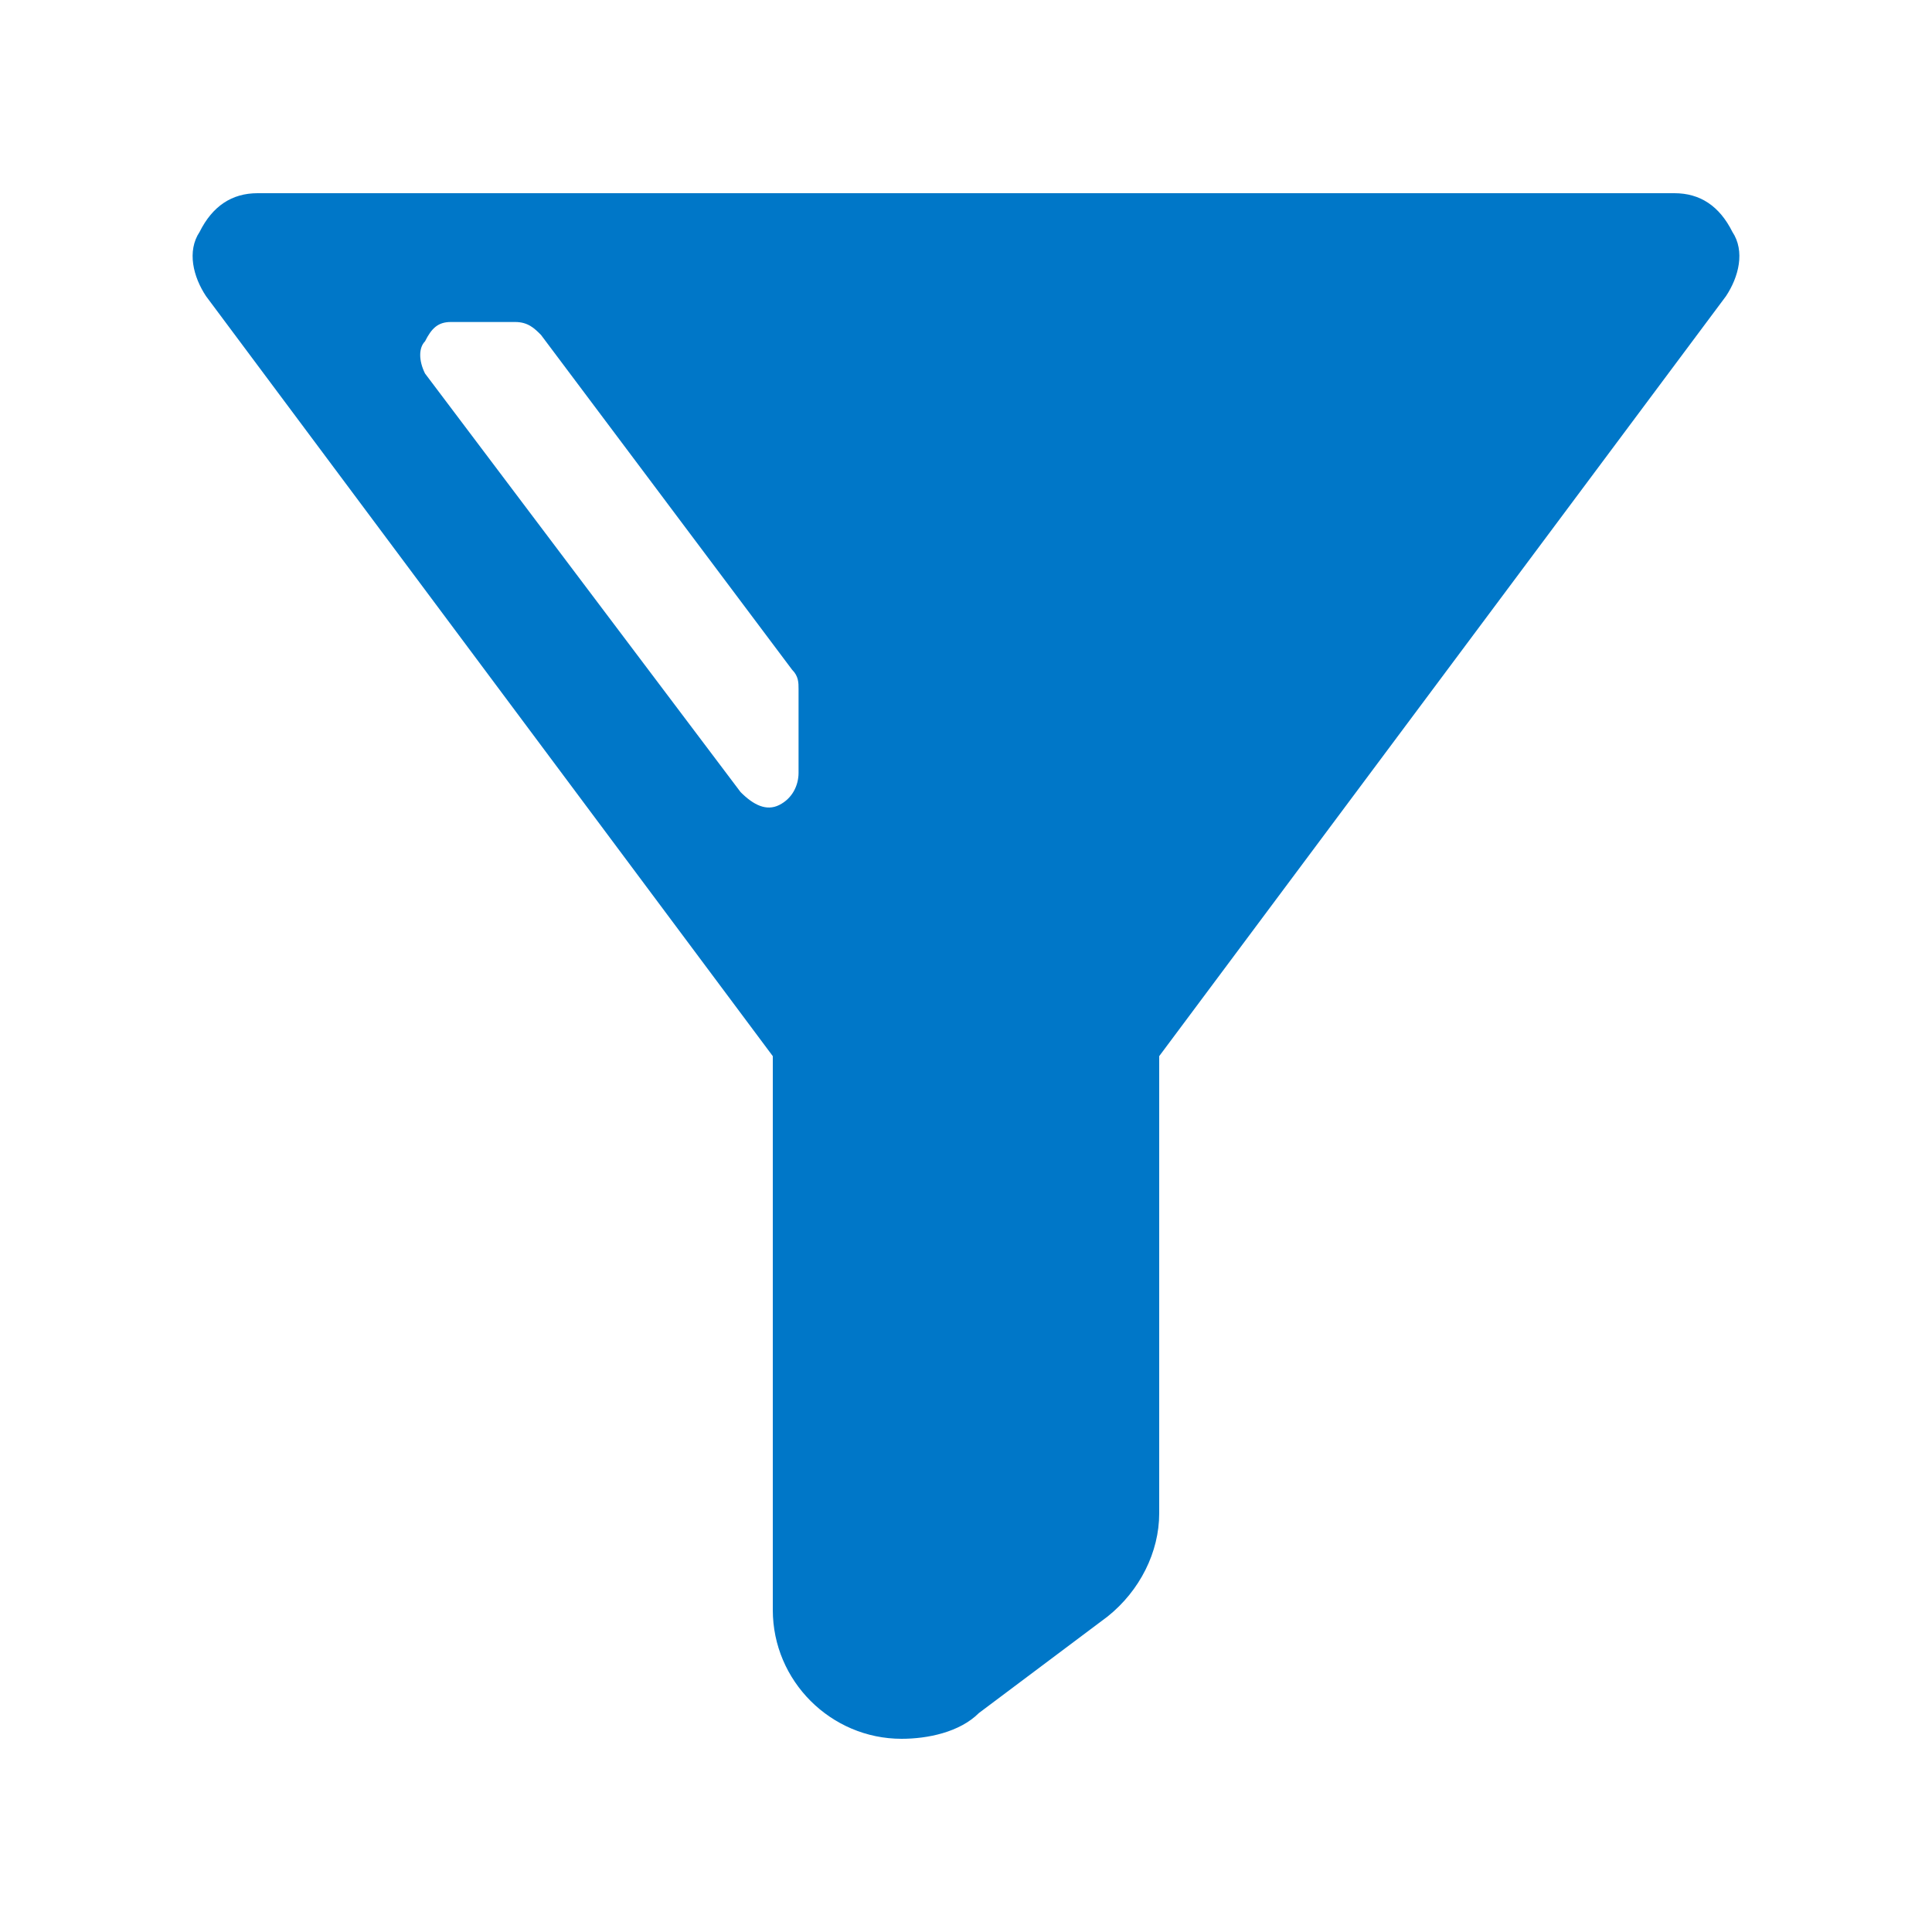
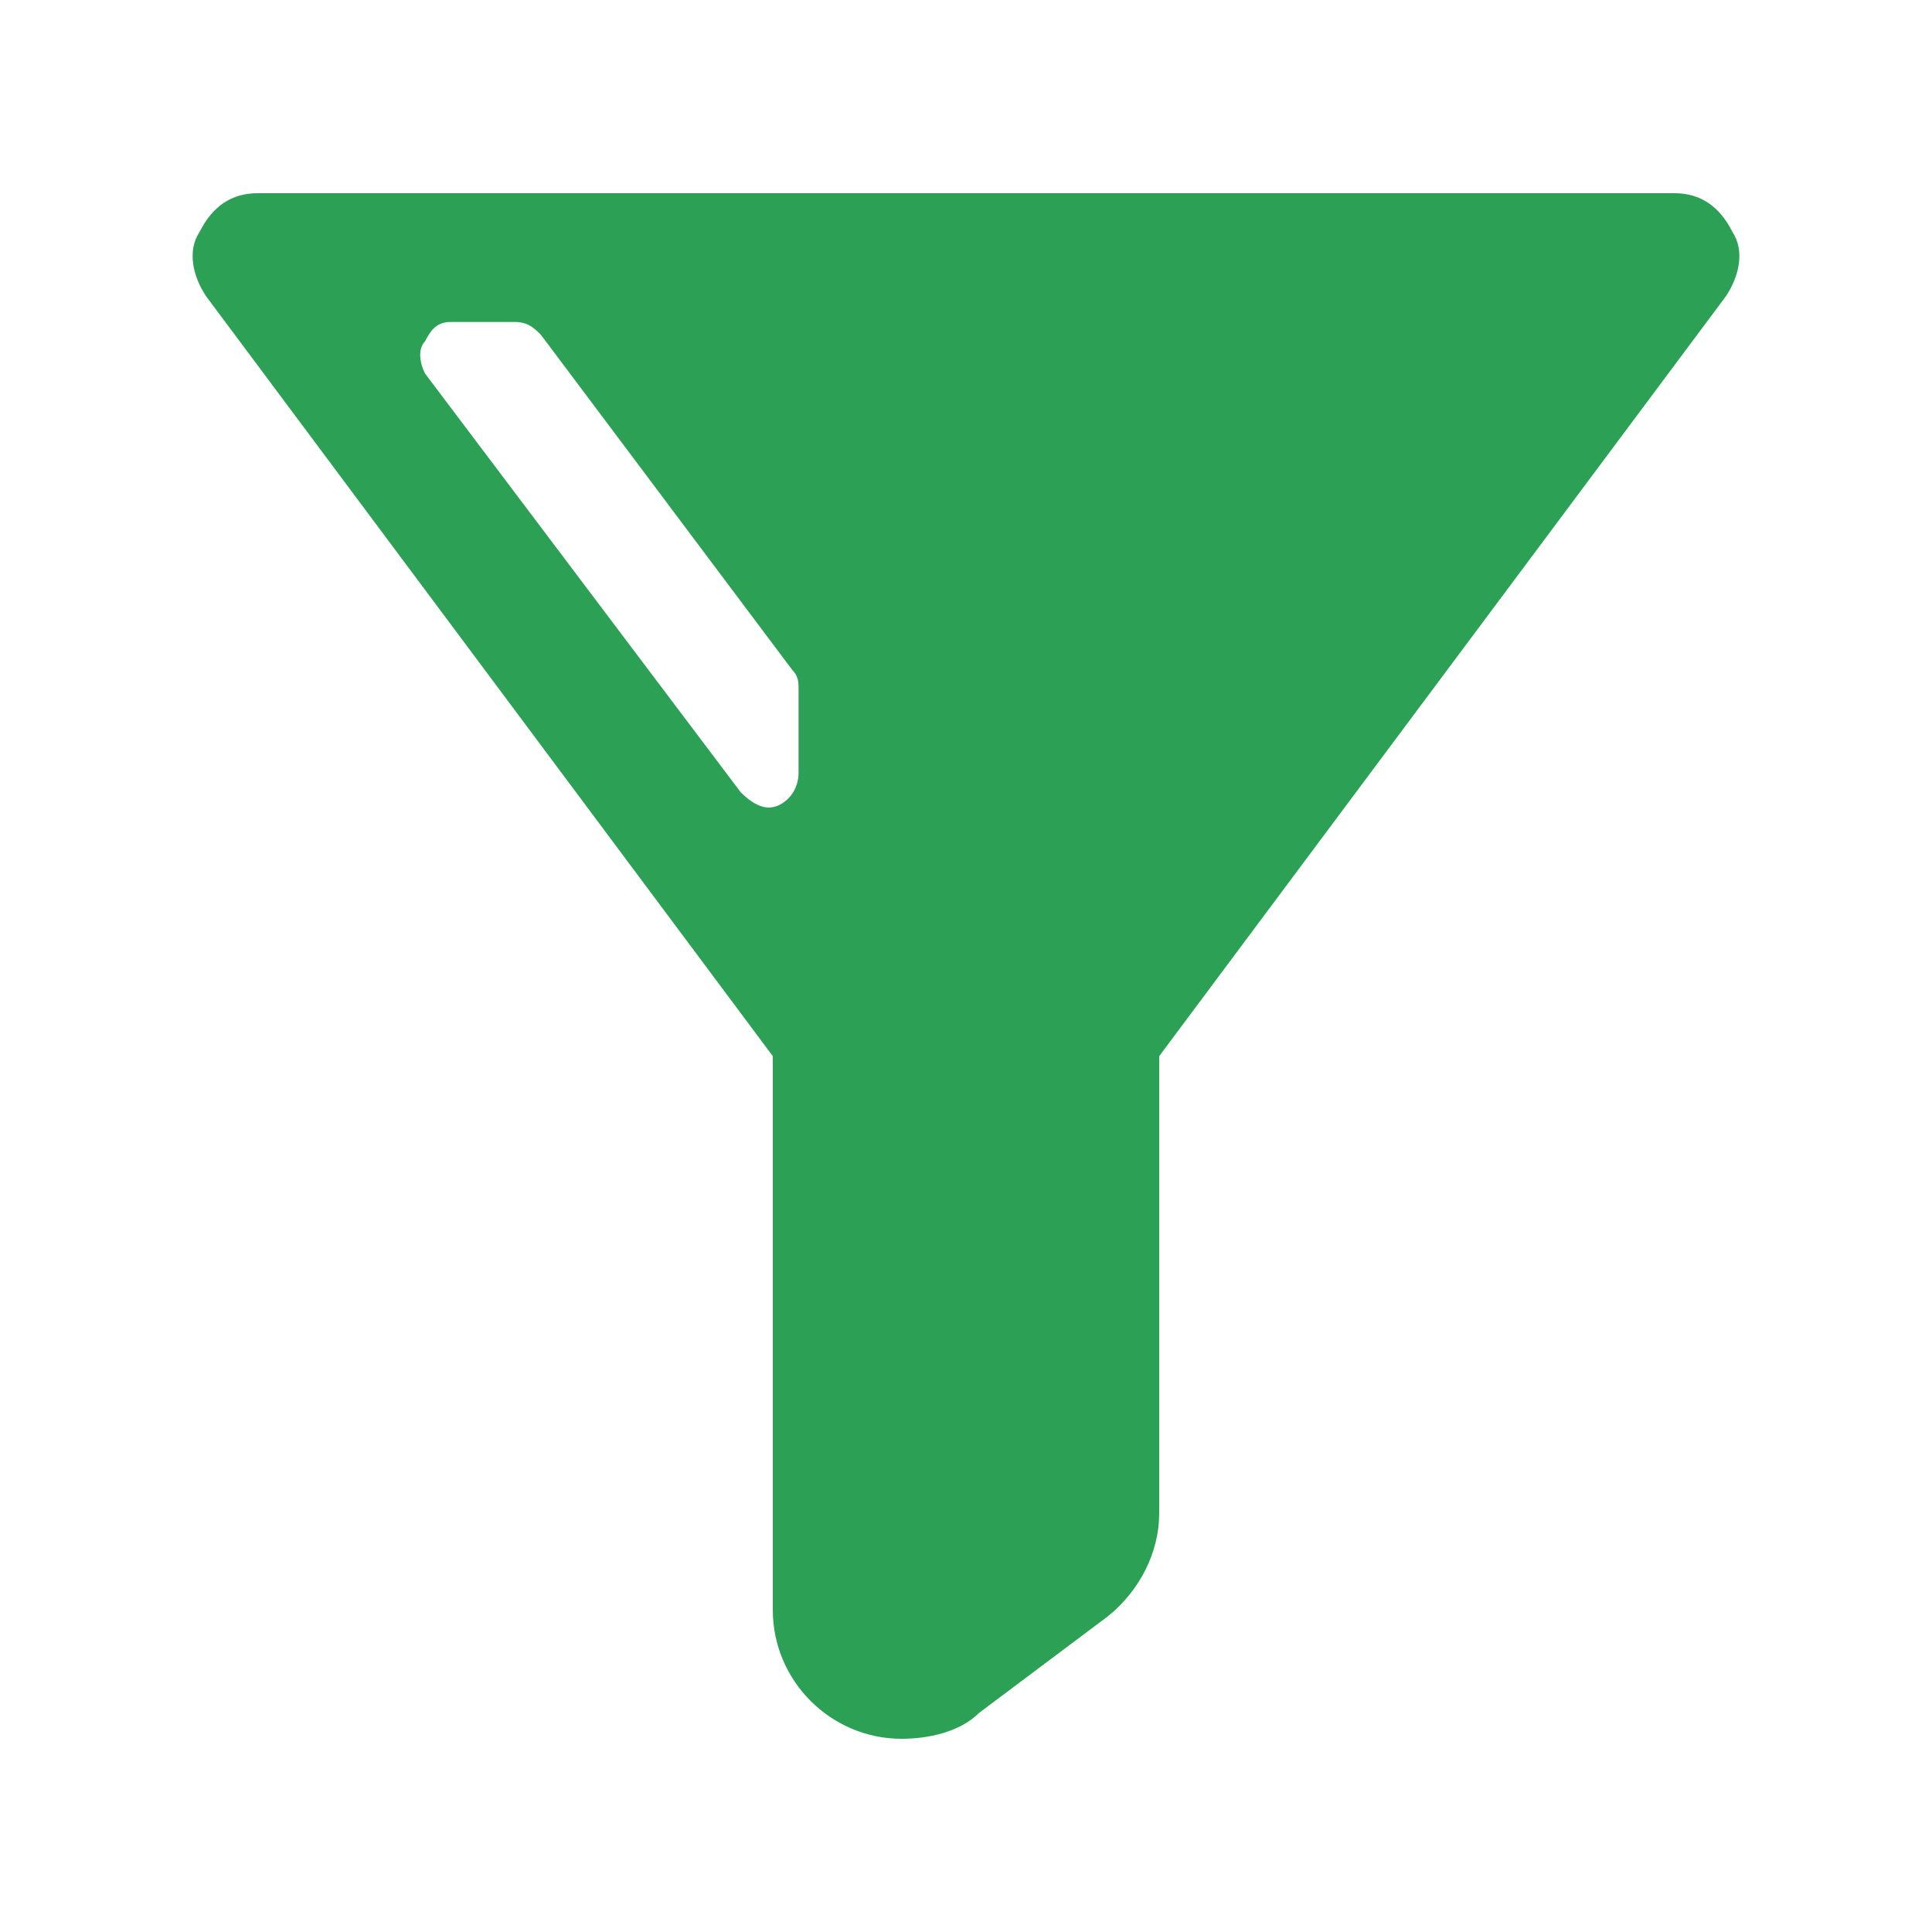
<svg xmlns="http://www.w3.org/2000/svg" version="1.1" id="Слой_1" x="0px" y="0px" viewBox="0 0 30 30" style="enable-background:new 0 0 30 30;" xml:space="preserve">
-   <path fill="#0077C8" d="M26.9,3.6C26.7,3.2,26.4,3,26,3H4C3.6,3,3.3,3.2,3.1,3.6C2.9,3.9,3,4.3,3.2,4.6L12,16.4V25  c0,1.1,0.9,2,2,2c0.4,0,0.9-0.1,1.2-0.4l2-1.5c0.5-0.4,0.8-1,0.8-1.6v-7.1l8.8-11.8C27,4.3,27.1,3.9,26.9,3.6z M8.4,5.2l3.9,5.2  c0.1,0.1,0.1,0.2,0.1,0.3V12c0,0.2-0.1,0.4-0.3,0.5s-0.4,0-0.6-0.2L6.6,5.8c-0.1-0.2-0.1-0.4,0-0.5C6.7,5.1,6.8,5,7,5h1  C8.2,5,8.3,5.1,8.4,5.2z" />
+   <path fill="#2CA055" d="M26.9,3.6C26.7,3.2,26.4,3,26,3H4C3.6,3,3.3,3.2,3.1,3.6C2.9,3.9,3,4.3,3.2,4.6L12,16.4V25  c0,1.1,0.9,2,2,2c0.4,0,0.9-0.1,1.2-0.4l2-1.5c0.5-0.4,0.8-1,0.8-1.6v-7.1l8.8-11.8C27,4.3,27.1,3.9,26.9,3.6z M8.4,5.2l3.9,5.2  c0.1,0.1,0.1,0.2,0.1,0.3V12c0,0.2-0.1,0.4-0.3,0.5s-0.4,0-0.6-0.2L6.6,5.8c-0.1-0.2-0.1-0.4,0-0.5C6.7,5.1,6.8,5,7,5h1  C8.2,5,8.3,5.1,8.4,5.2z" />
</svg>
